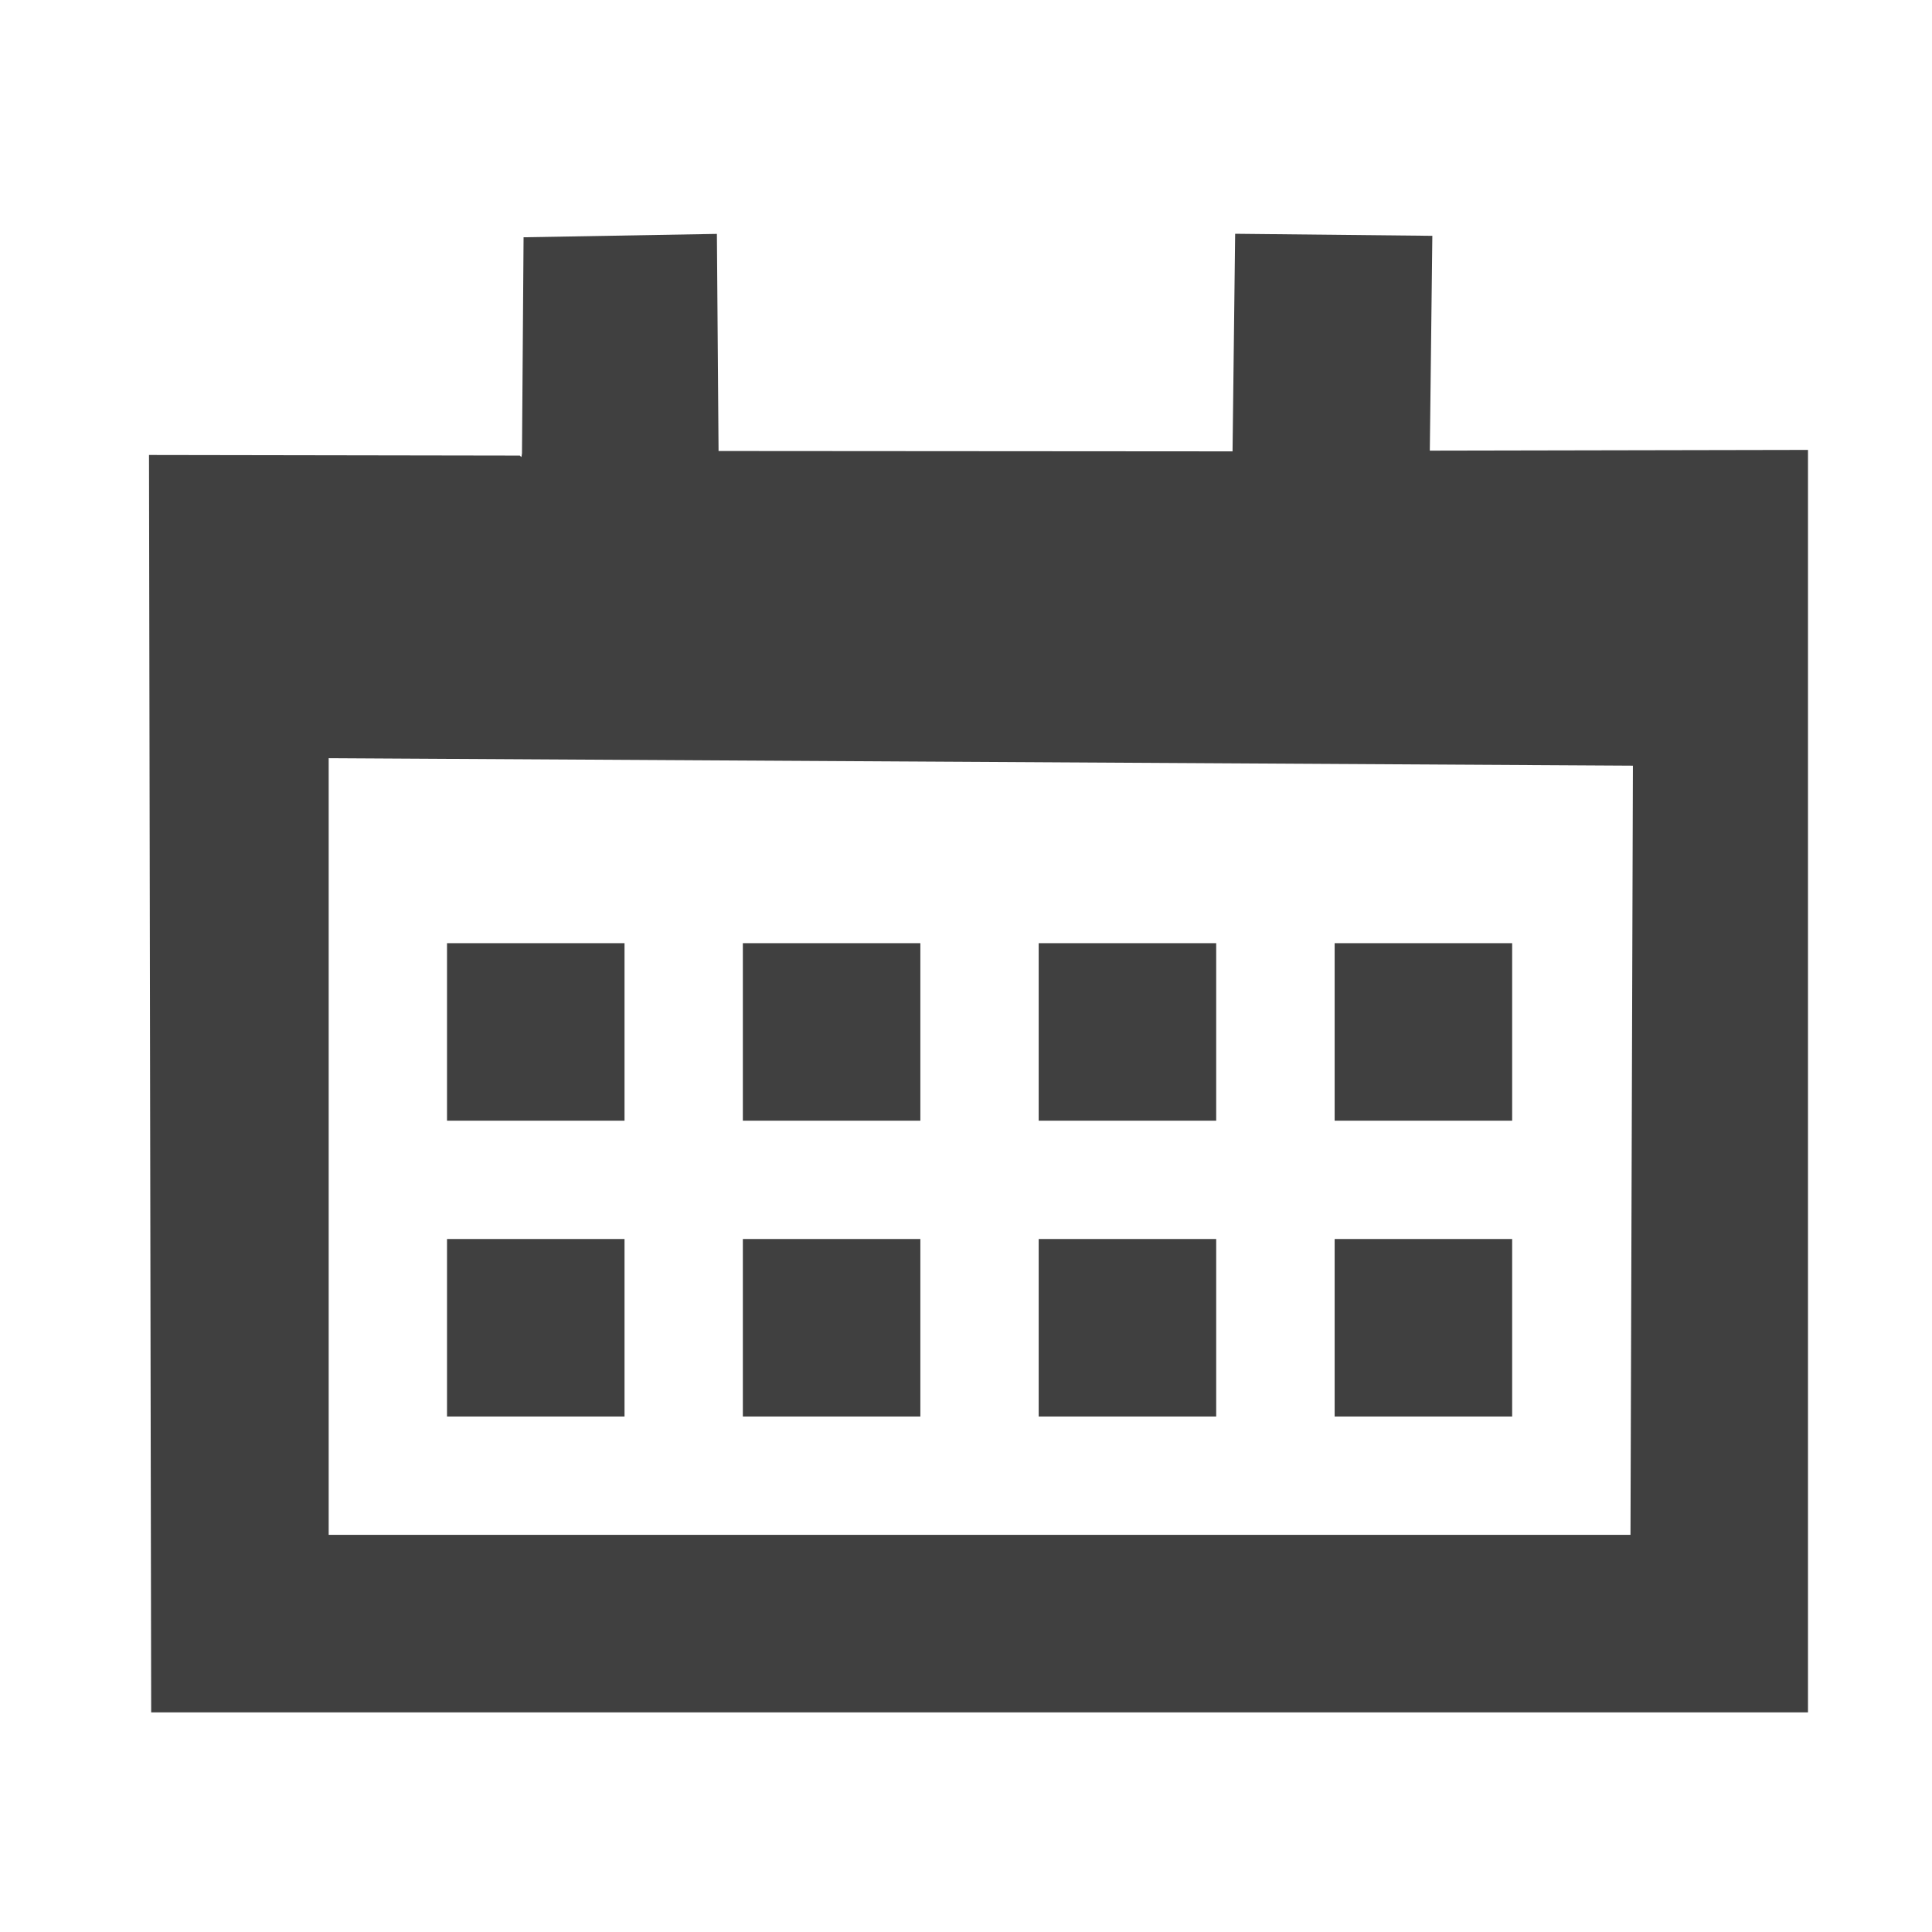
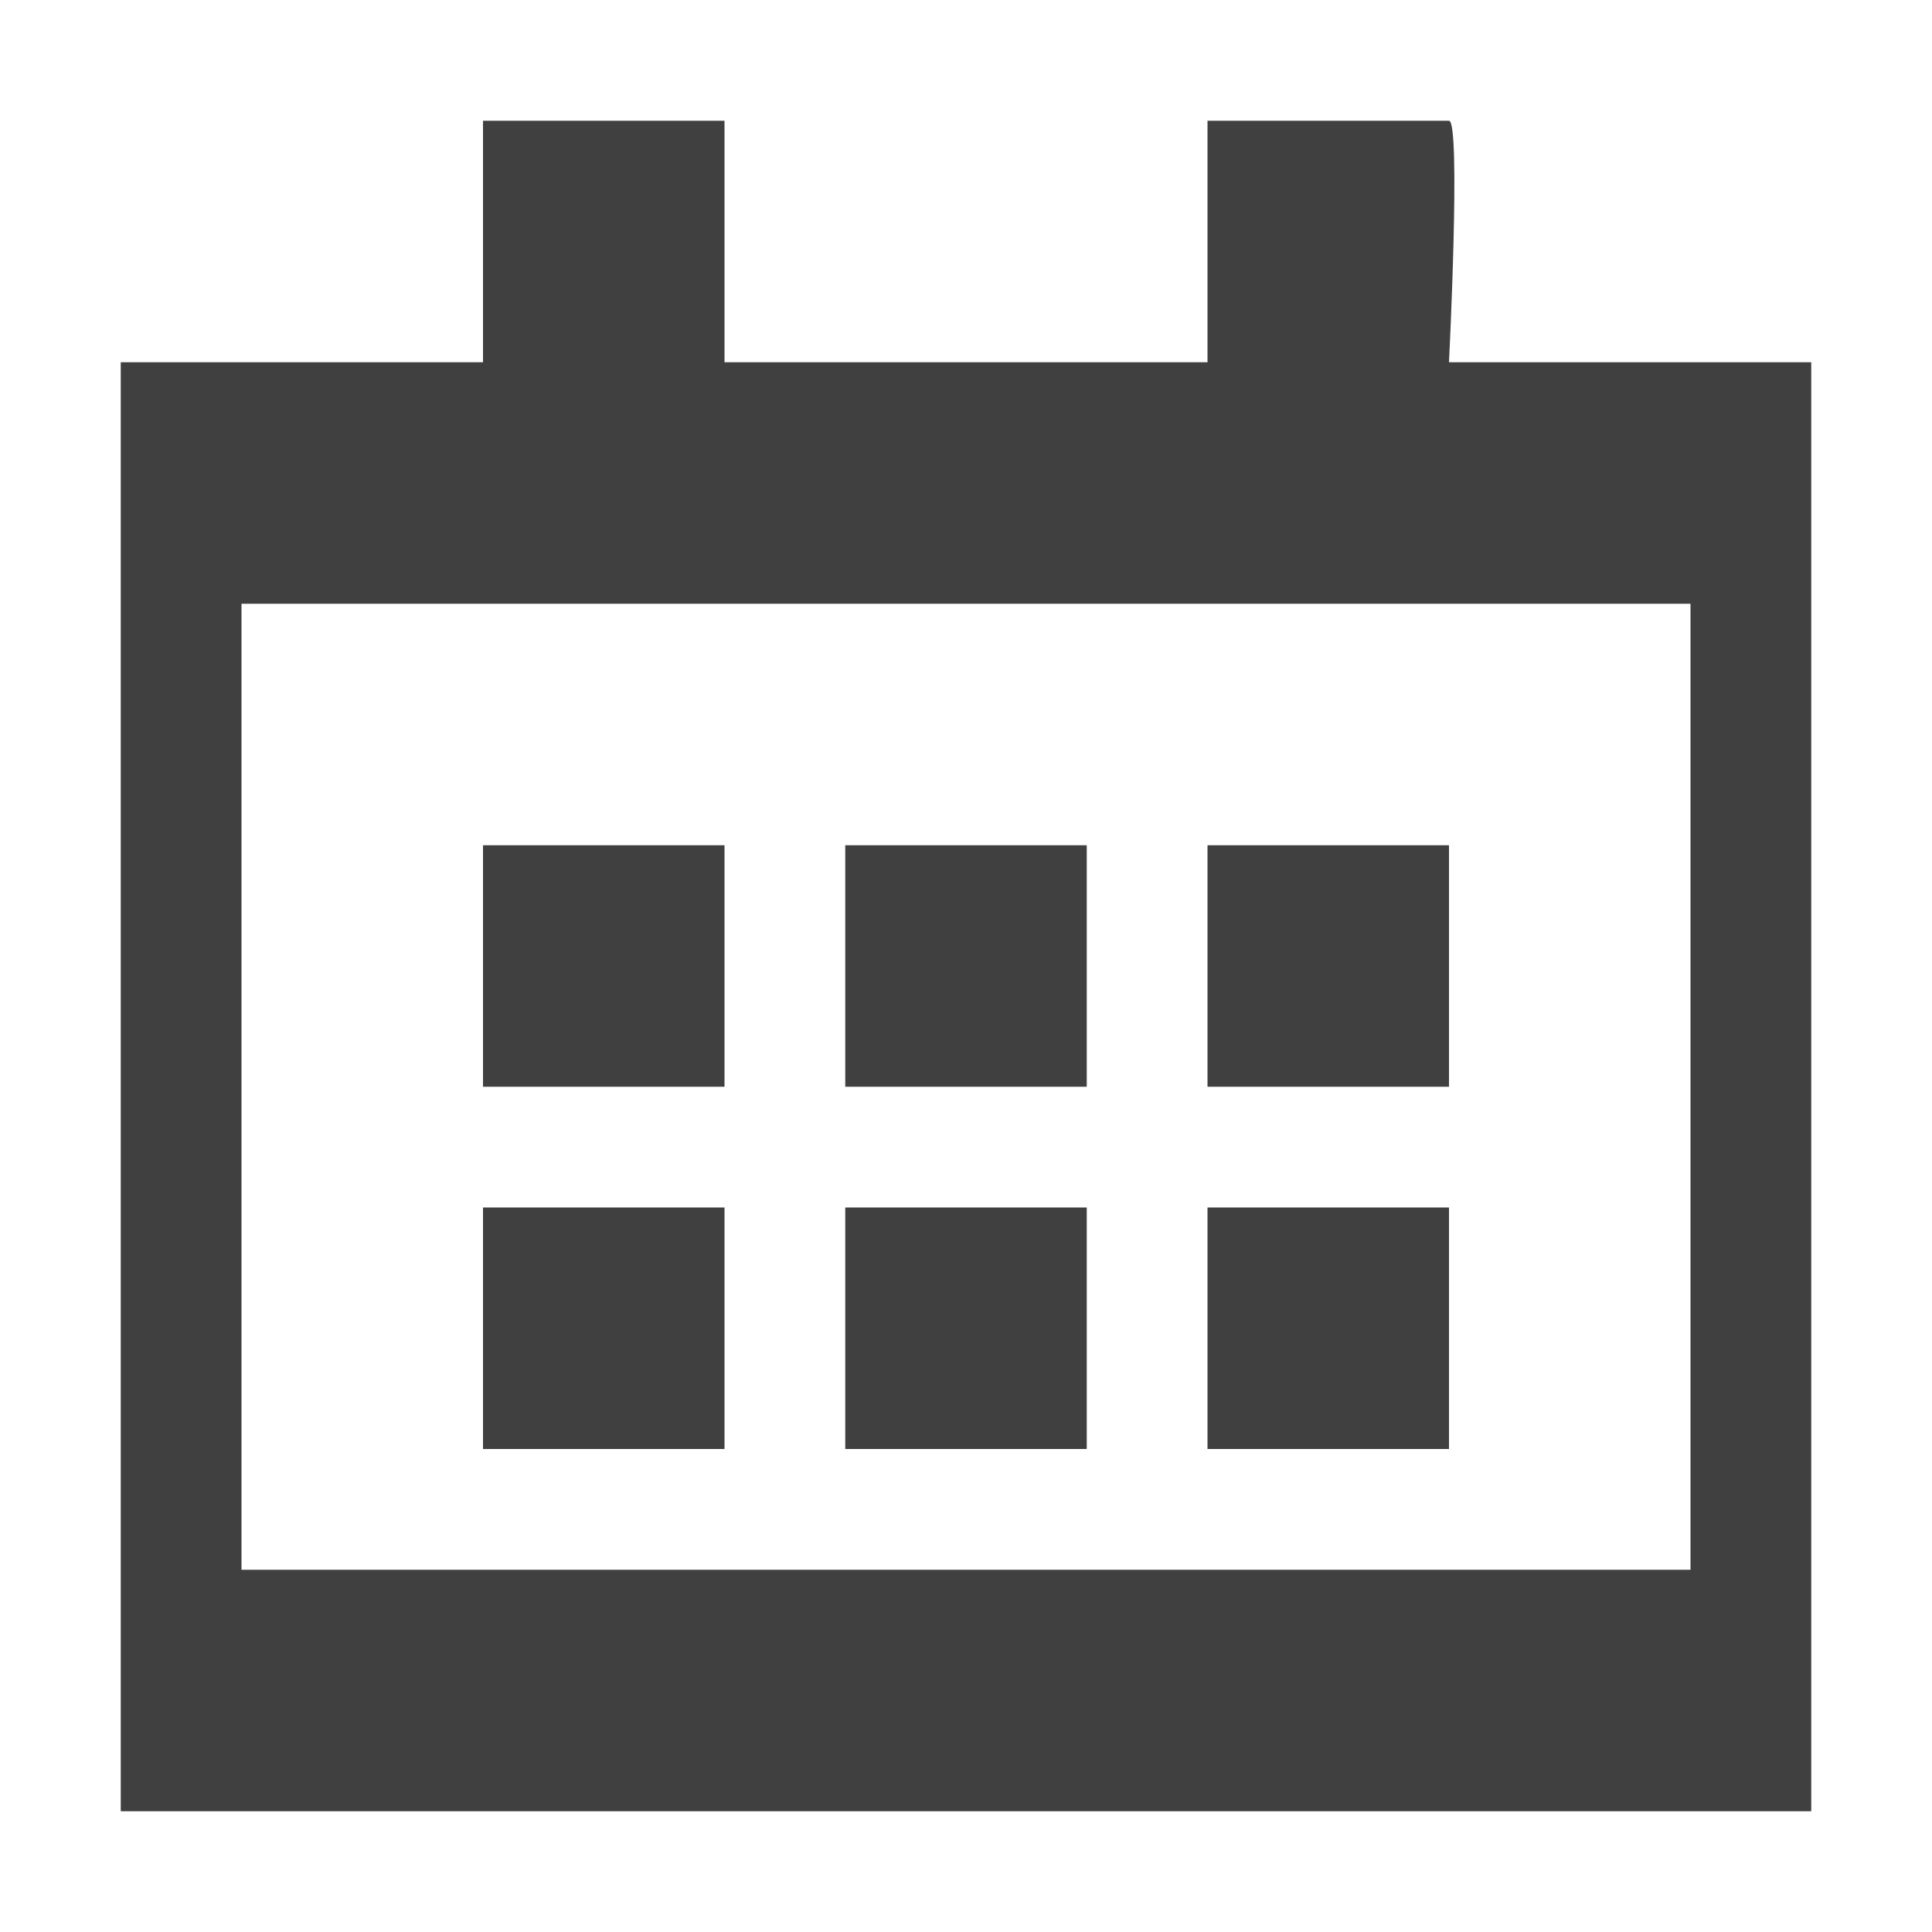
- <svg xmlns="http://www.w3.org/2000/svg" width="100%" height="100%" viewBox="0 0 16 16" version="1.1" xml:space="preserve" style="fill-rule:evenodd;clip-rule:evenodd;stroke-linejoin:round;stroke-miterlimit:1.414;">
-   <g id="Layer 2">
-     <rect x="3.702" y="7.811" width="1.47" height="1.47" style="fill:#404040;fill-rule:nonzero;" />
-     <rect x="3.702" y="10.261" width="1.47" height="1.47" style="fill:#404040;fill-rule:nonzero;" />
-     <rect x="6.152" y="7.811" width="1.47" height="1.47" style="fill:#404040;fill-rule:nonzero;" />
-     <rect x="6.152" y="10.261" width="1.47" height="1.47" style="fill:#404040;fill-rule:nonzero;" />
-     <rect x="8.602" y="7.811" width="1.47" height="1.47" style="fill:#404040;fill-rule:nonzero;" />
-     <rect x="8.602" y="10.261" width="1.47" height="1.47" style="fill:#404040;fill-rule:nonzero;" />
-     <path d="M5.952,3.891l-1.63,-0.02l0.014,-1.906l1.601,-0.028l0.015,1.954Z" style="fill:#404040;fill-rule:nonzero;" />
-     <path d="M11.841,3.742l-1.634,0.032l0.022,-1.838l1.633,0.017l-0.021,1.789Z" style="fill:#404040;fill-rule:nonzero;" />
-     <path d="M13.503,12.711l-10.781,0l0,-6.432l10.801,0.062l-0.02,6.37ZM5.925,3.735l-0.001,0.007l-1.591,-0.008l-0.016,0.051l-0.012,-0.012l-3.071,-0.005l0.018,10.413l13.721,0l0,-10.455l-3.128,0.006l-1.649,0.006l-4.271,-0.003Z" style="fill:#404040;fill-rule:nonzero;" />
-     <rect x="11.053" y="7.811" width="1.47" height="1.47" style="fill:#404040;fill-rule:nonzero;" />
-     <rect x="11.053" y="10.261" width="1.47" height="1.47" style="fill:#404040;fill-rule:nonzero;" />
-   </g>
+ <svg xmlns="http://www.w3.org/2000/svg" version="1.1" id="Layer_1" x="0px" y="0px" viewBox="0 0 16 16" style="enable-background:new 0 0 16 16;" xml:space="preserve">
+   <style type="text/css">
+ 	.st0{fill:#404040;}
+ </style>
+   <rect x="4" y="7" class="st0" width="2" height="2" />
+   <rect x="7" y="7" class="st0" width="2" height="2" />
+   <rect x="10" y="7" class="st0" width="2" height="2" />
+   <rect x="4" y="10" class="st0" width="2" height="2" />
+   <rect x="7" y="10" class="st0" width="2" height="2" />
+   <rect x="10" y="10" class="st0" width="2" height="2" />
+   <path class="st0" d="M12,3c0,0,0.1-2,0-2h-2v2H6c0,0,0-1.4,0-2H4v2H1v12h14V3H12z M14,13H2V5h12C14,4.9,14,13,14,13z" />
</svg>
